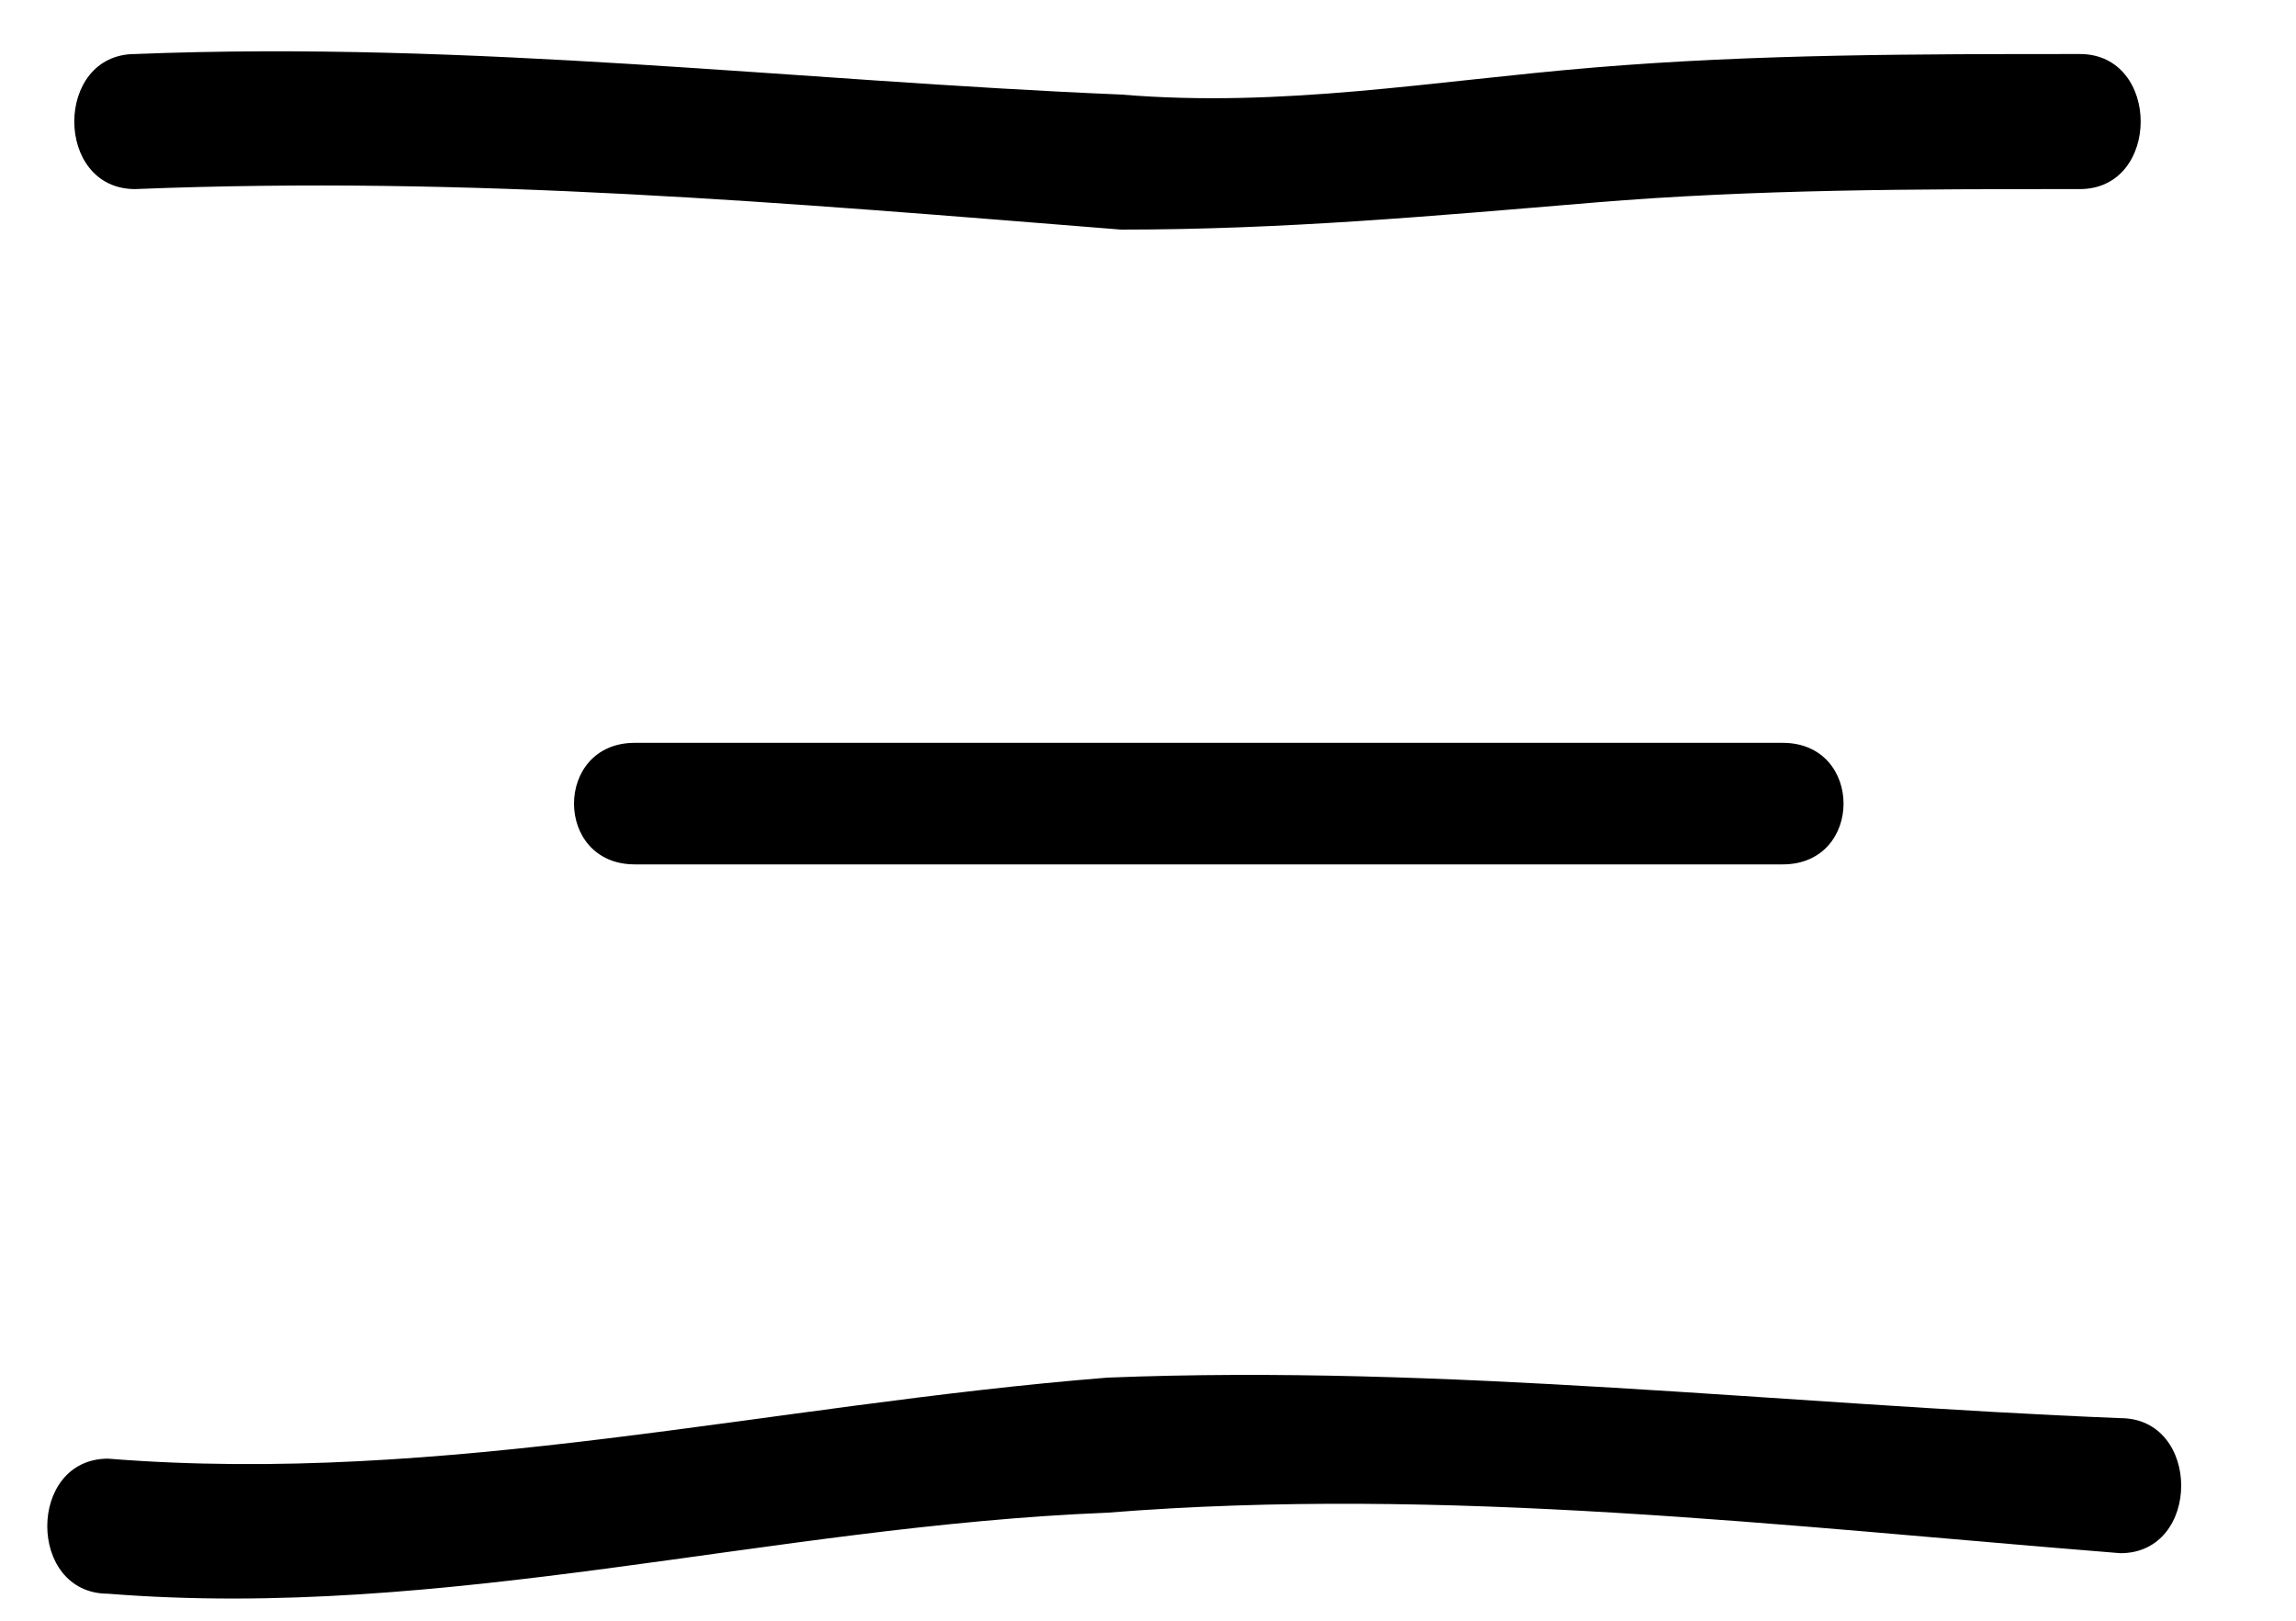
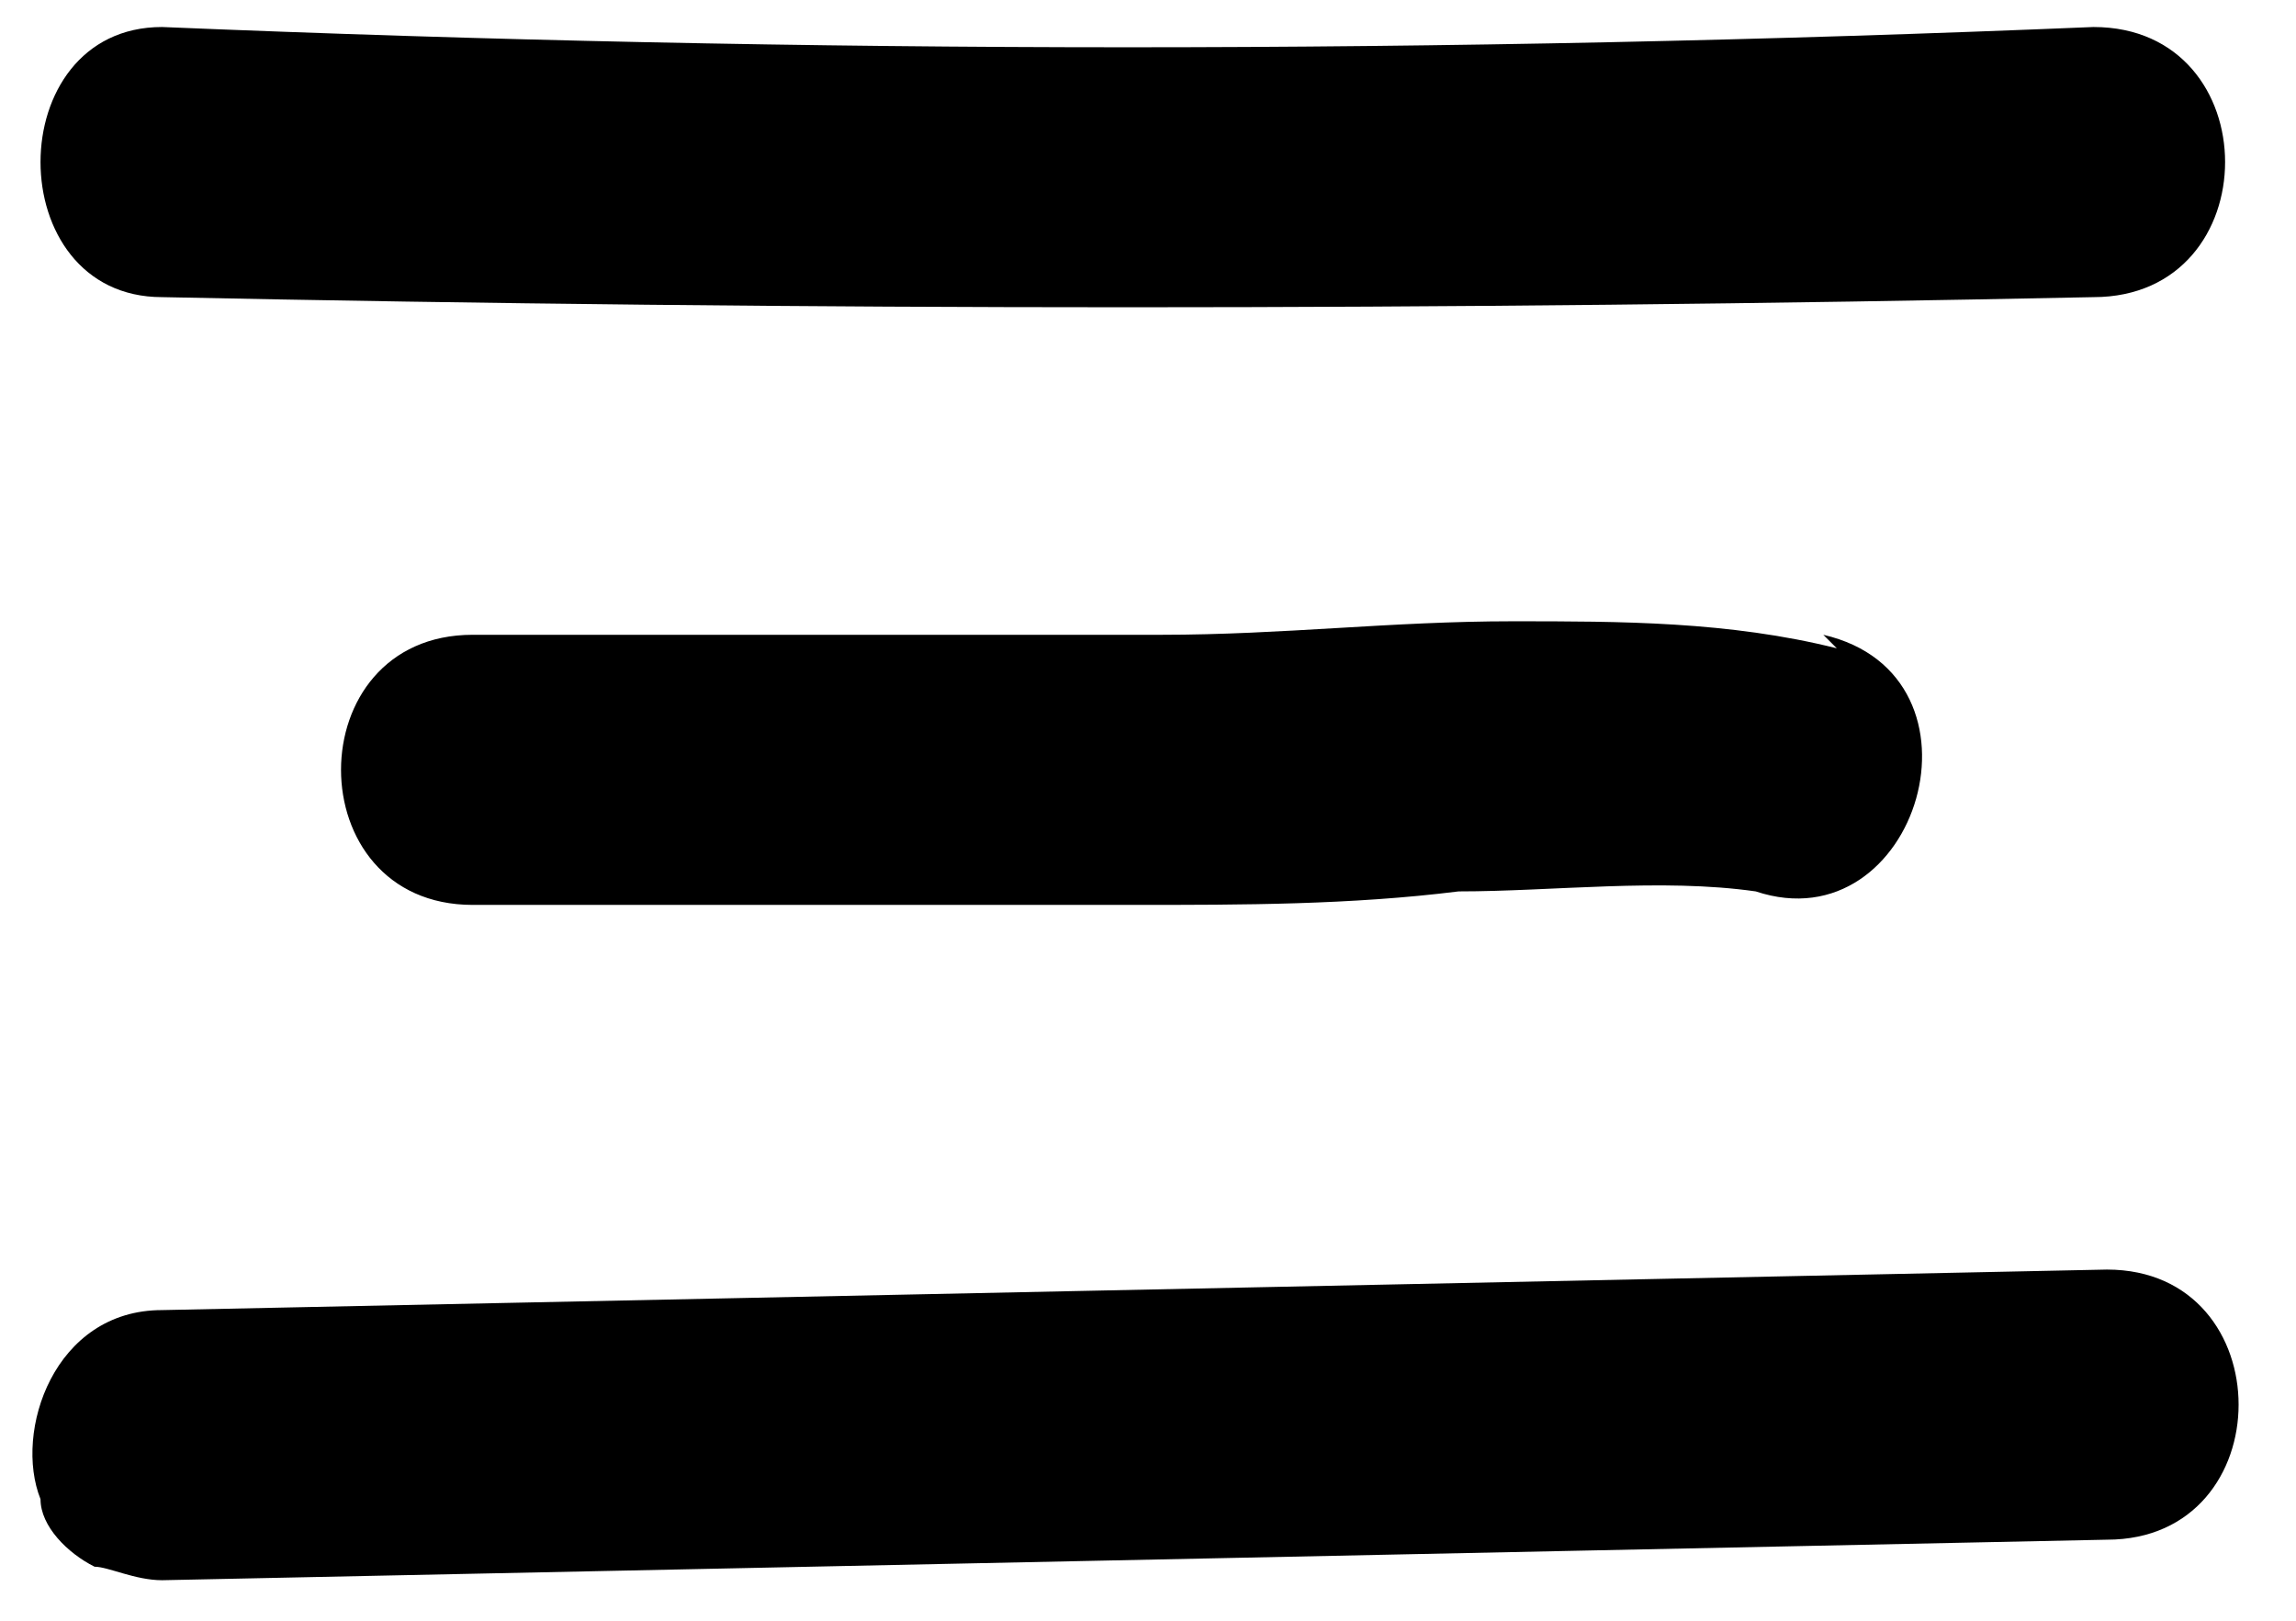
<svg xmlns="http://www.w3.org/2000/svg" id="Layer_1" version="1.1" viewBox="0 0 17 12">
-   <path d="M15.4.4c-1.2,0-2.4,0-3.6.1-1.2.1-2.3.3-3.5.2-2.4-.1-4.8-.4-7.3-.3-.6,0-.6,1,0,1,2.5-.1,4.8.1,7.3.3,1.2,0,2.3-.1,3.5-.2,1.2-.1,2.4-.1,3.6-.1.6,0,.6-1,0-1Z" />
-   <path d="M13.2,5.5H4.7c-.6,0-.6.9,0,.9h8.5c.6,0,.6-.9,0-.9Z" />
-   <path d="M15.7,10.5c-2.5-.1-5-.4-7.5-.3-2.5.2-4.9.8-7.4.6-.6,0-.6,1,0,1,2.5.2,4.9-.5,7.4-.6,2.5-.2,5,.1,7.5.3.6,0,.6-1,0-1Z" />
+   <path d="M15.5.2c-4.8.2-9.5.2-14.3,0C0,.2,0,2.2,1.2,2.2c4.8.1,9.5.1,14.3,0,1.3,0,1.3-2,0-2Z" />
+   <path d="M13.6,4.8c-.8-.2-1.6-.2-2.4-.2-.9,0-1.7.1-2.6.1-1.7,0-3.4,0-5.1,0-1.3,0-1.3,2,0,2,1.6,0,3.3,0,4.9,0,.8,0,1.6,0,2.4-.1.7,0,1.5-.1,2.2,0,1.2.4,1.8-1.6.5-1.9Z" />
+   <path d="M15.6,9.4c-4.8.1-9.6.2-14.4.3-.8,0-1.1.9-.9,1.4,0,.2.2.4.4.5.1,0,.3.1.5.1,4.8-.1,9.6-.2,14.4-.3,1.3,0,1.3-2,0-2Z" />
</svg>
